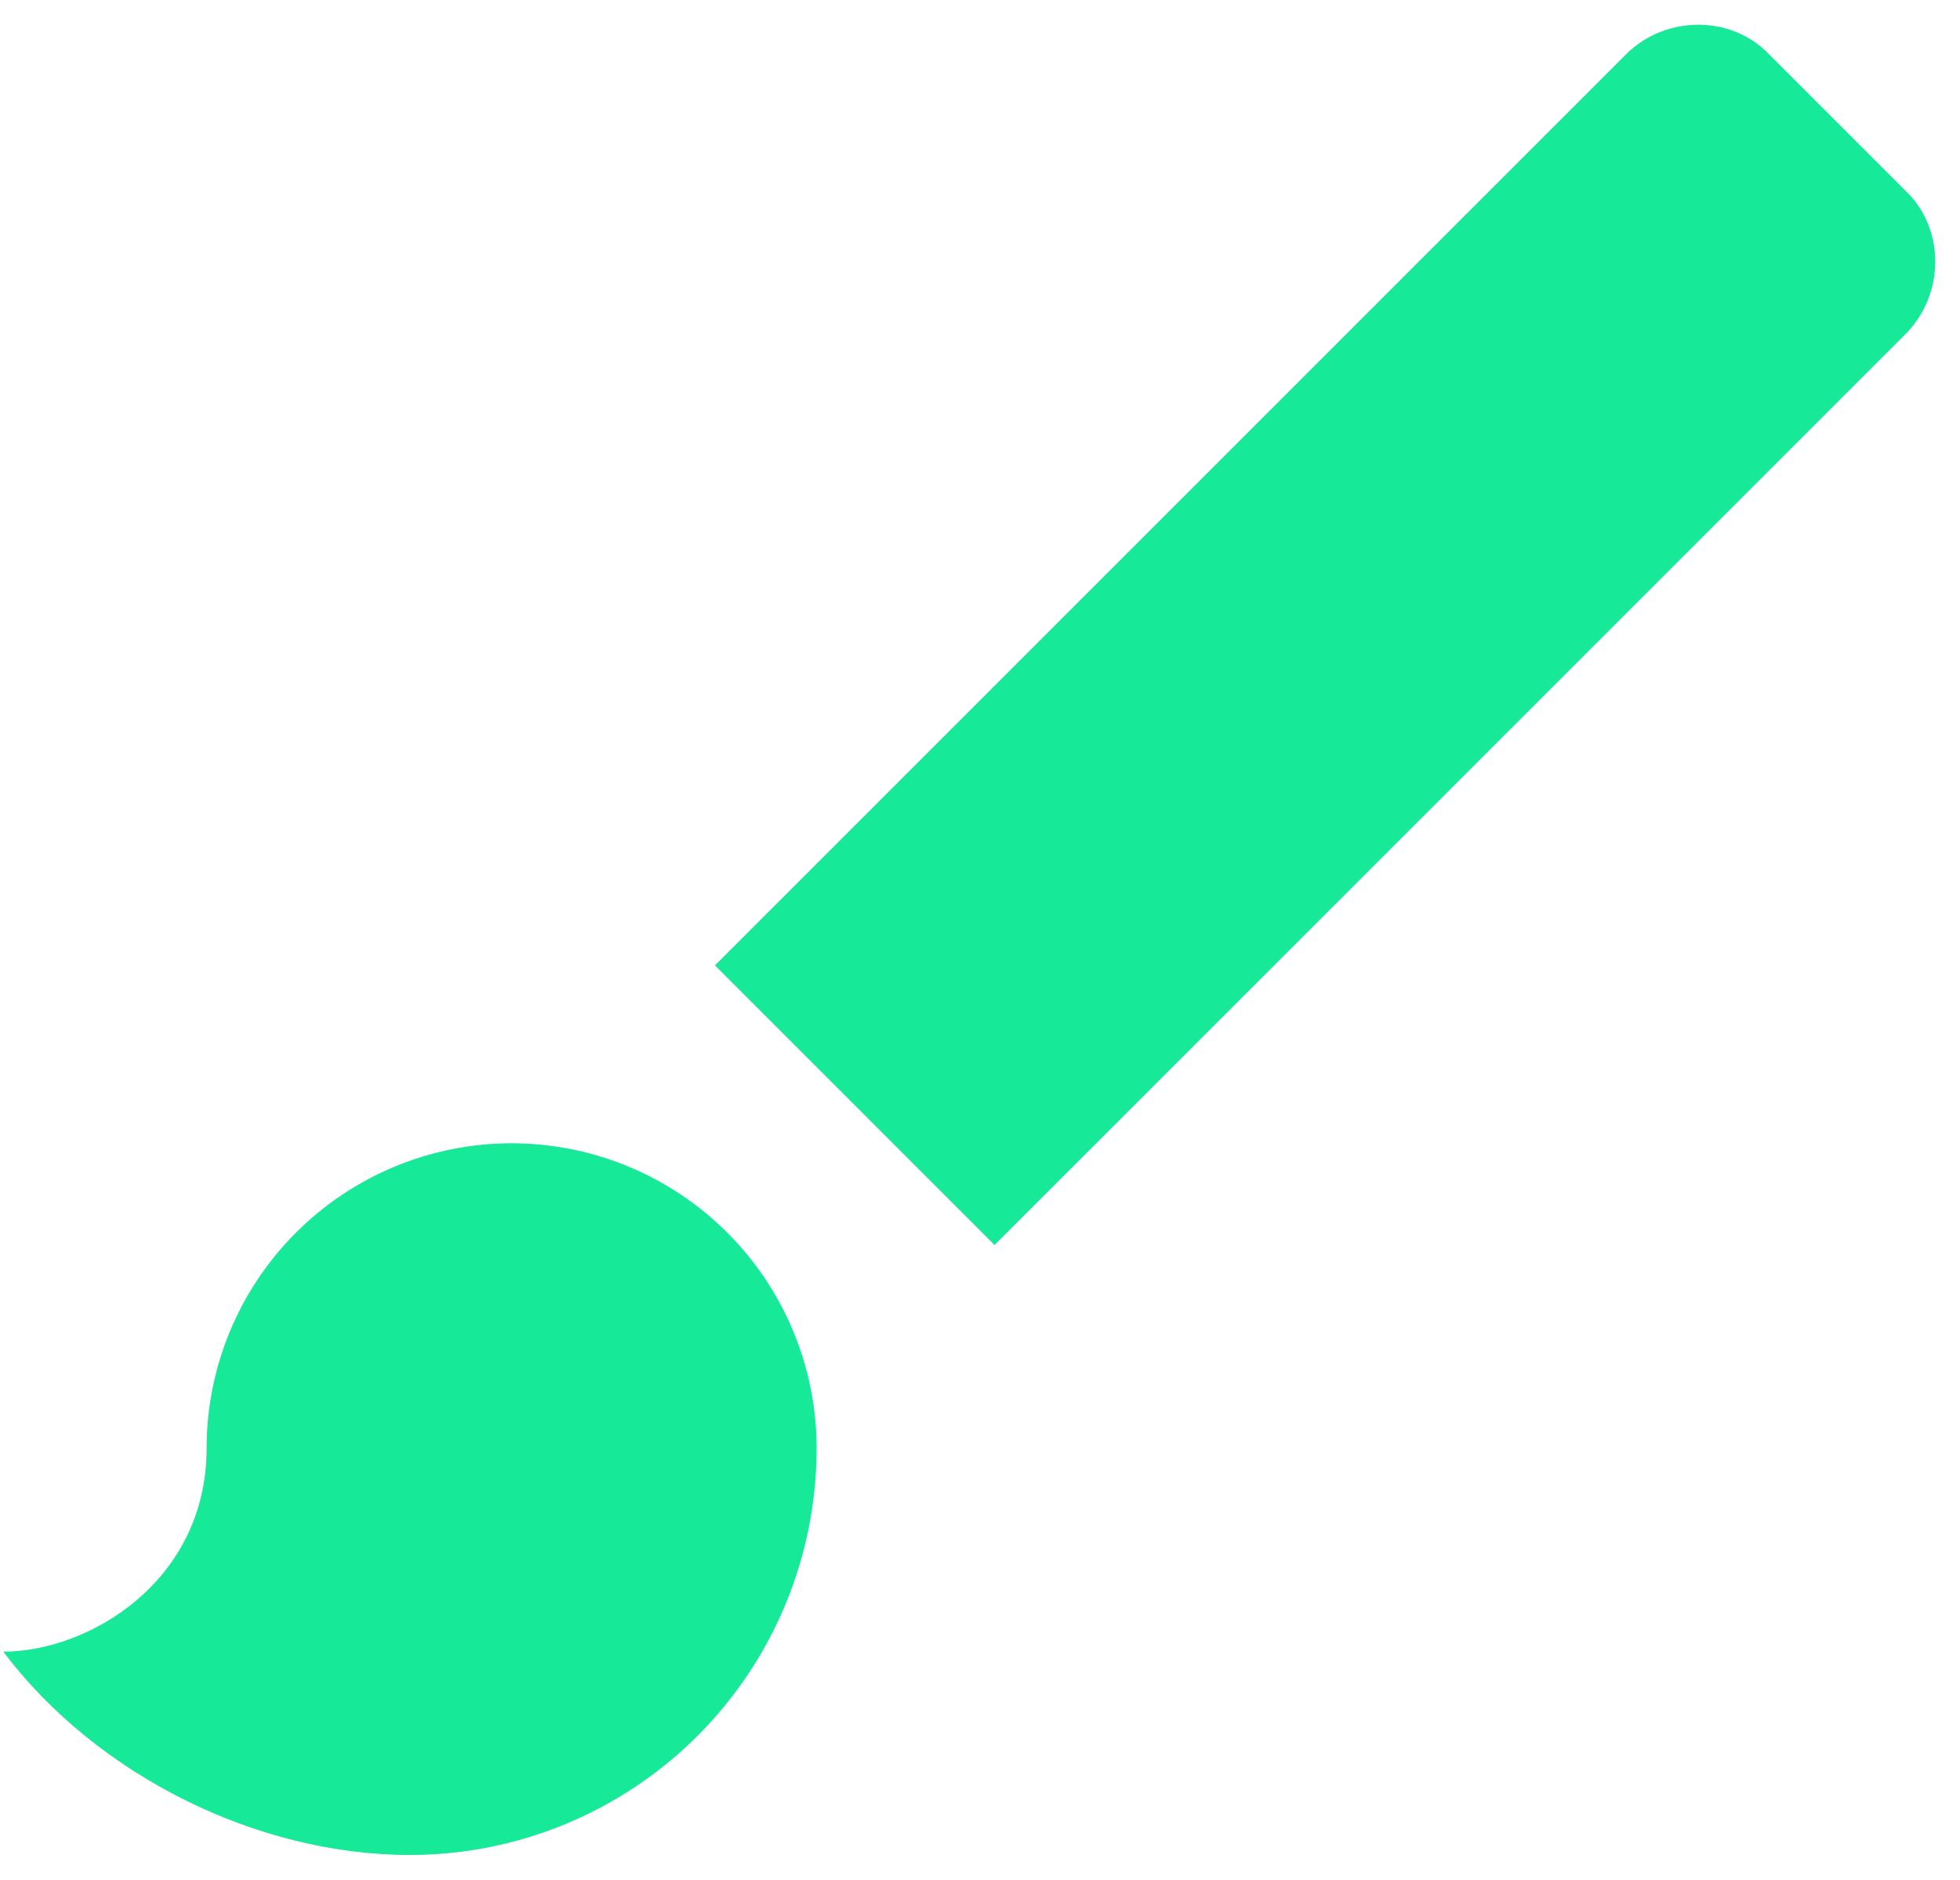
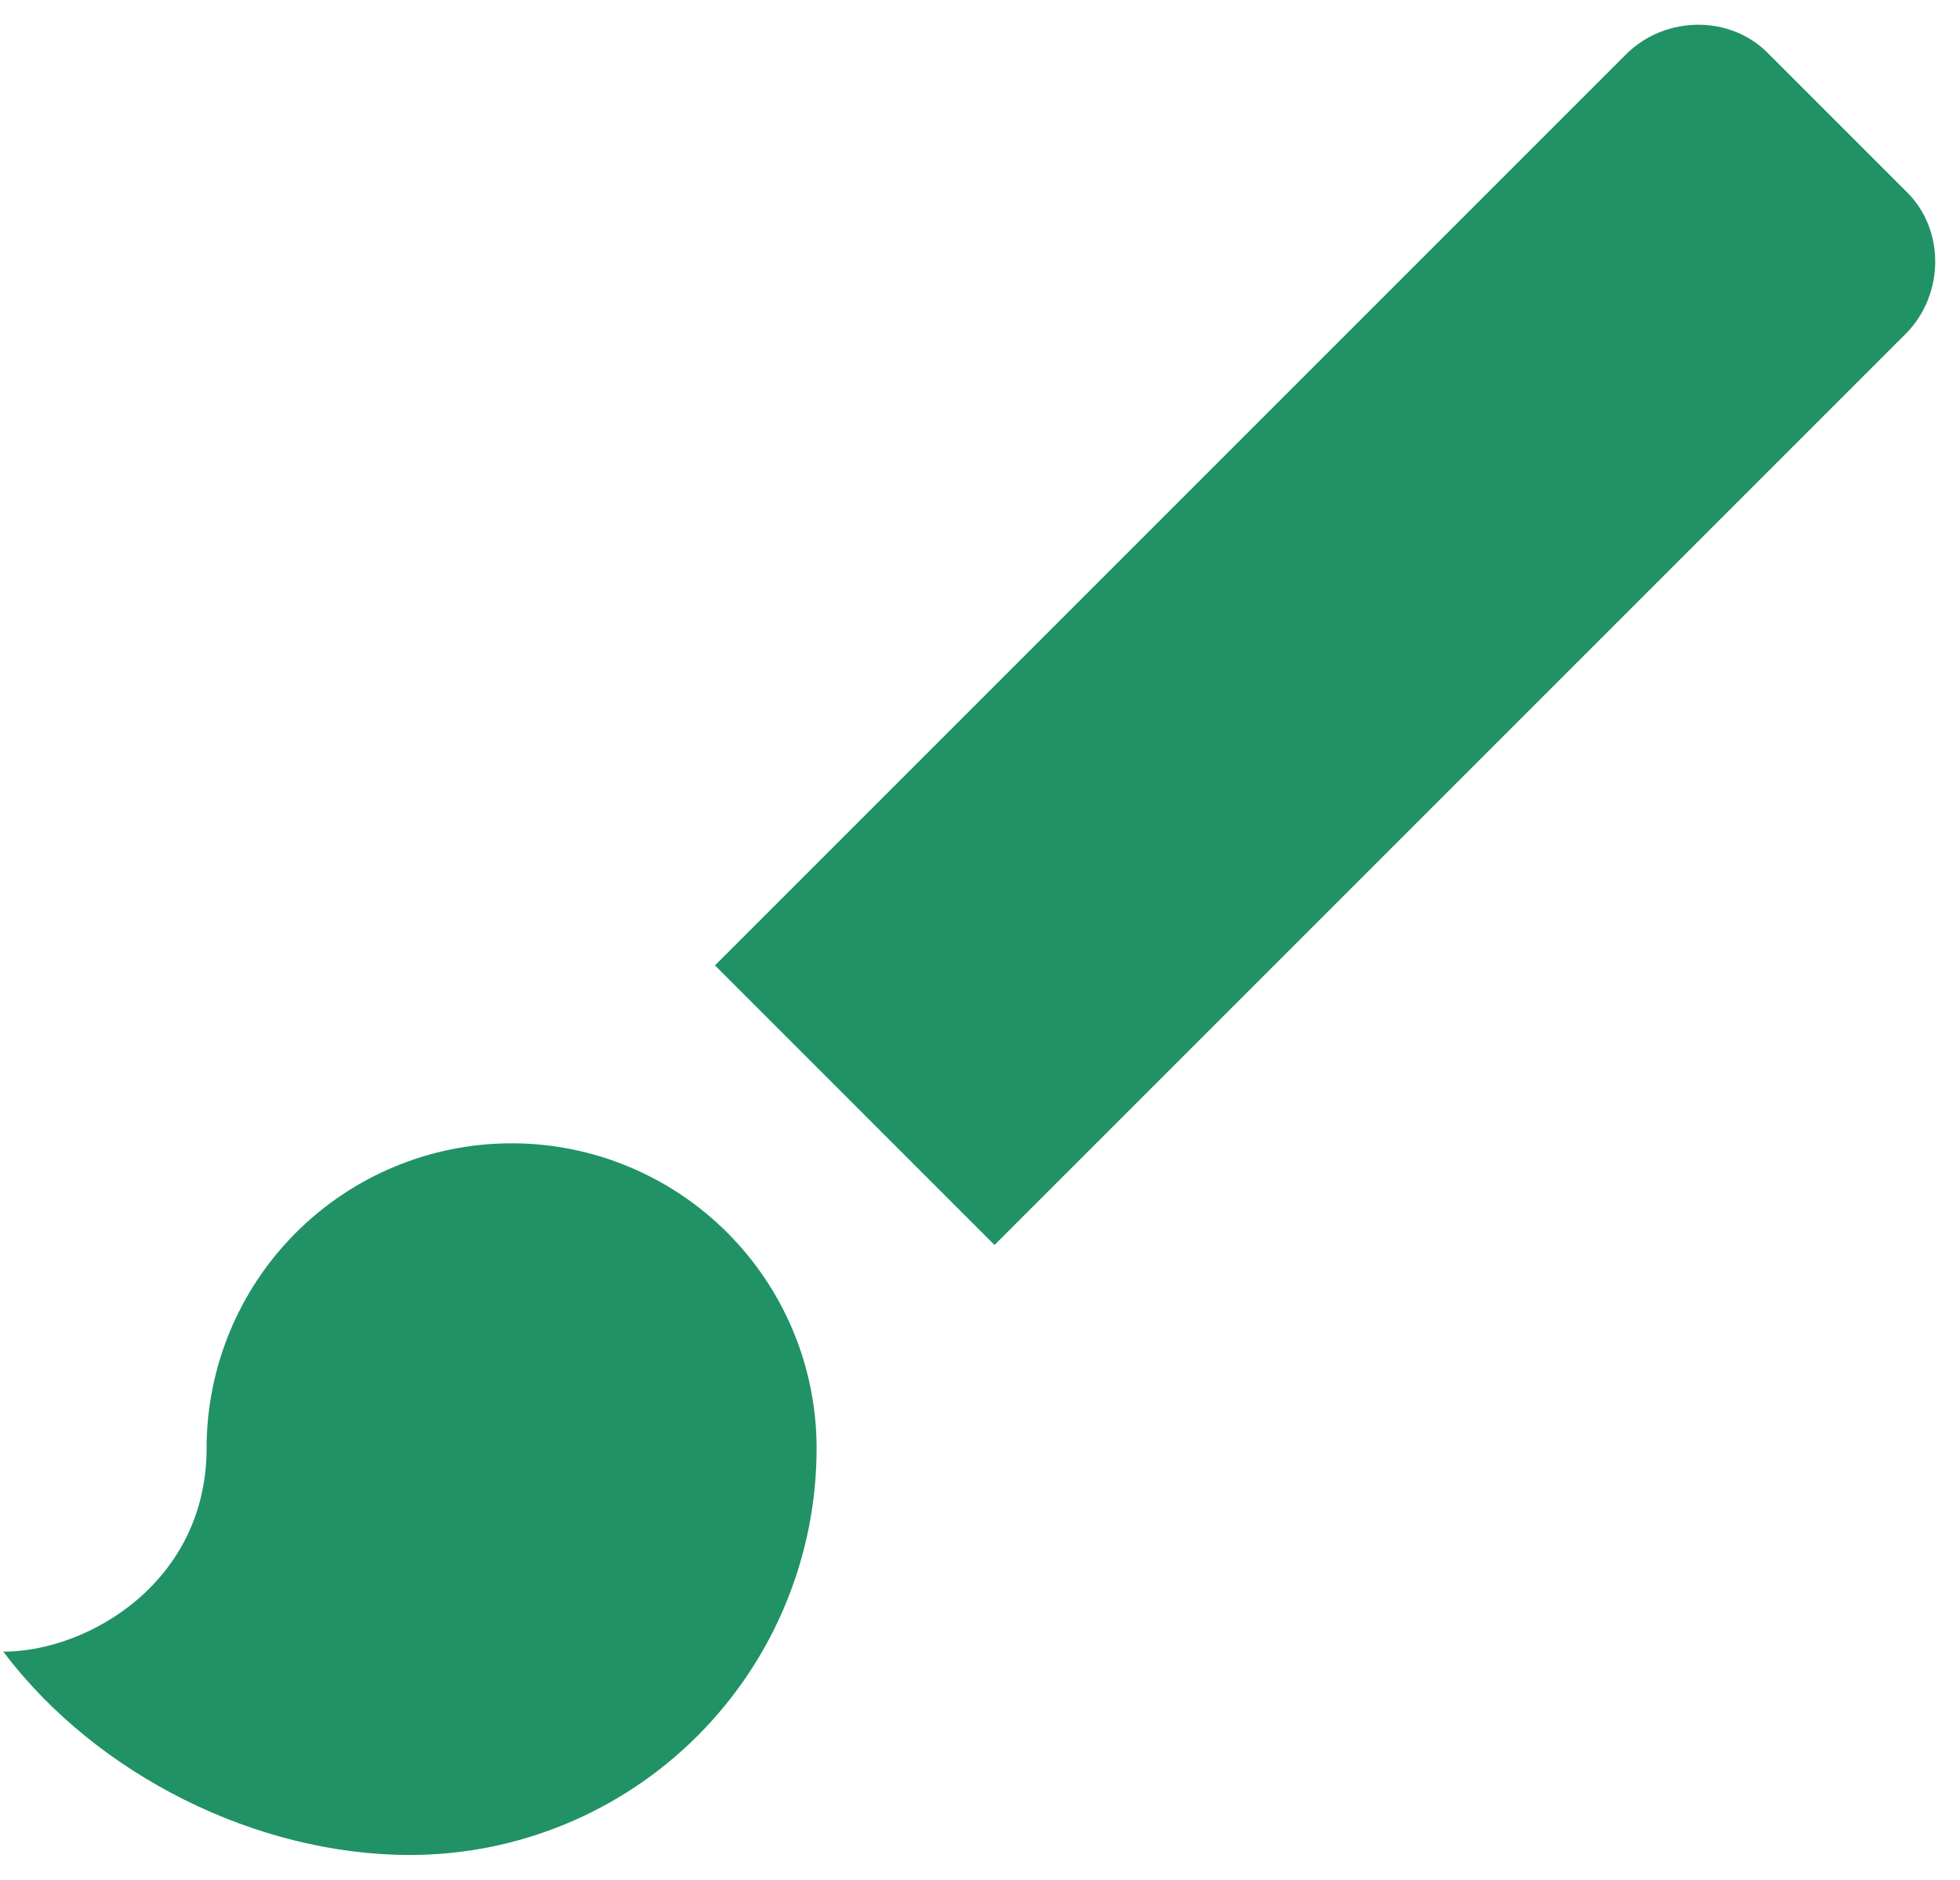
<svg xmlns="http://www.w3.org/2000/svg" width="49" height="47" viewBox="0 0 49 47" fill="none">
-   <path d="M47.637 4.768L44.231 1.362C43.29 0.371 41.638 0.371 40.647 1.362L17.874 24.135L24.863 31.125L47.637 8.352C48.628 7.36 48.628 5.708 47.637 4.768ZM12.79 28.583C10.768 28.583 8.829 29.387 7.399 30.817C5.969 32.247 5.165 34.186 5.165 36.208C5.165 39.538 2.217 41.292 0.082 41.292C2.42 44.392 6.436 46.375 10.249 46.375C12.945 46.375 15.531 45.304 17.438 43.397C19.344 41.491 20.415 38.905 20.415 36.208C20.415 34.186 19.612 32.247 18.182 30.817C16.752 29.387 14.813 28.583 12.79 28.583Z" fill="#16e998" />
+   <path d="M47.637 4.768L44.231 1.362C43.29 0.371 41.638 0.371 40.647 1.362L17.874 24.135L24.863 31.125L47.637 8.352C48.628 7.36 48.628 5.708 47.637 4.768ZM12.79 28.583C10.768 28.583 8.829 29.387 7.399 30.817C5.969 32.247 5.165 34.186 5.165 36.208C5.165 39.538 2.217 41.292 0.082 41.292C2.42 44.392 6.436 46.375 10.249 46.375C12.945 46.375 15.531 45.304 17.438 43.397C19.344 41.491 20.415 38.905 20.415 36.208C20.415 34.186 19.612 32.247 18.182 30.817C16.752 29.387 14.813 28.583 12.79 28.583Z" fill="#209266" />
</svg>
